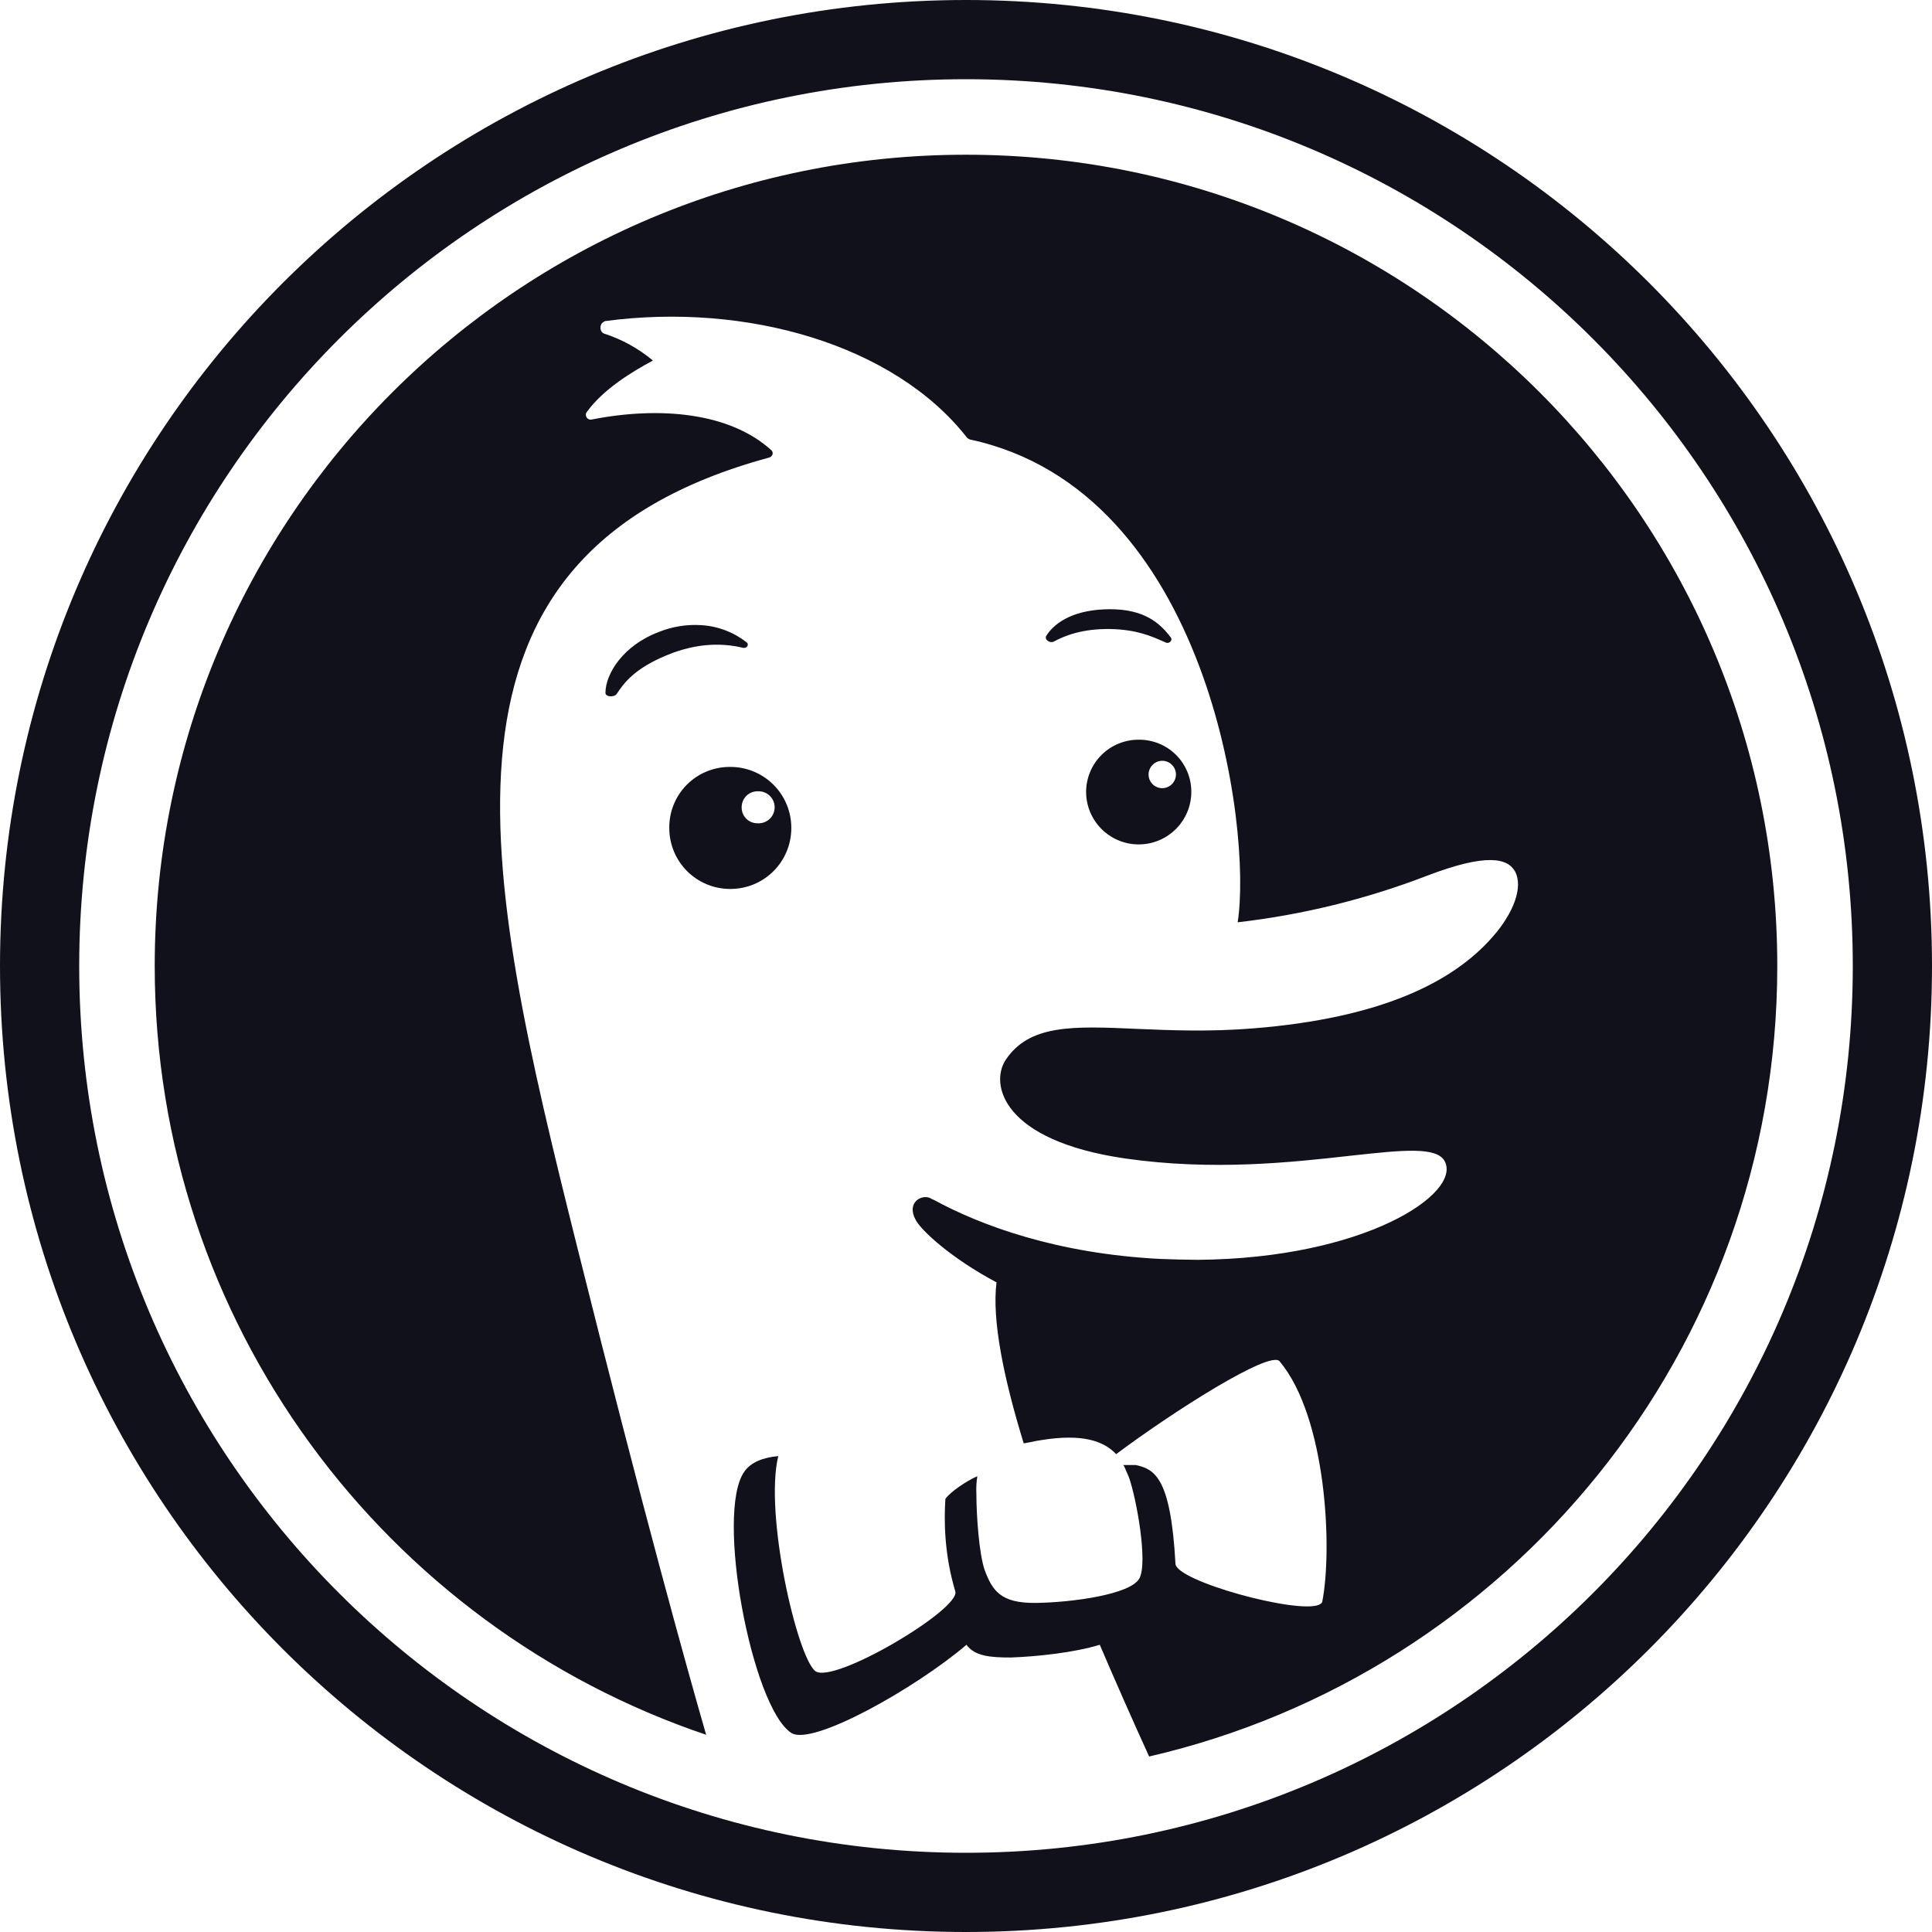
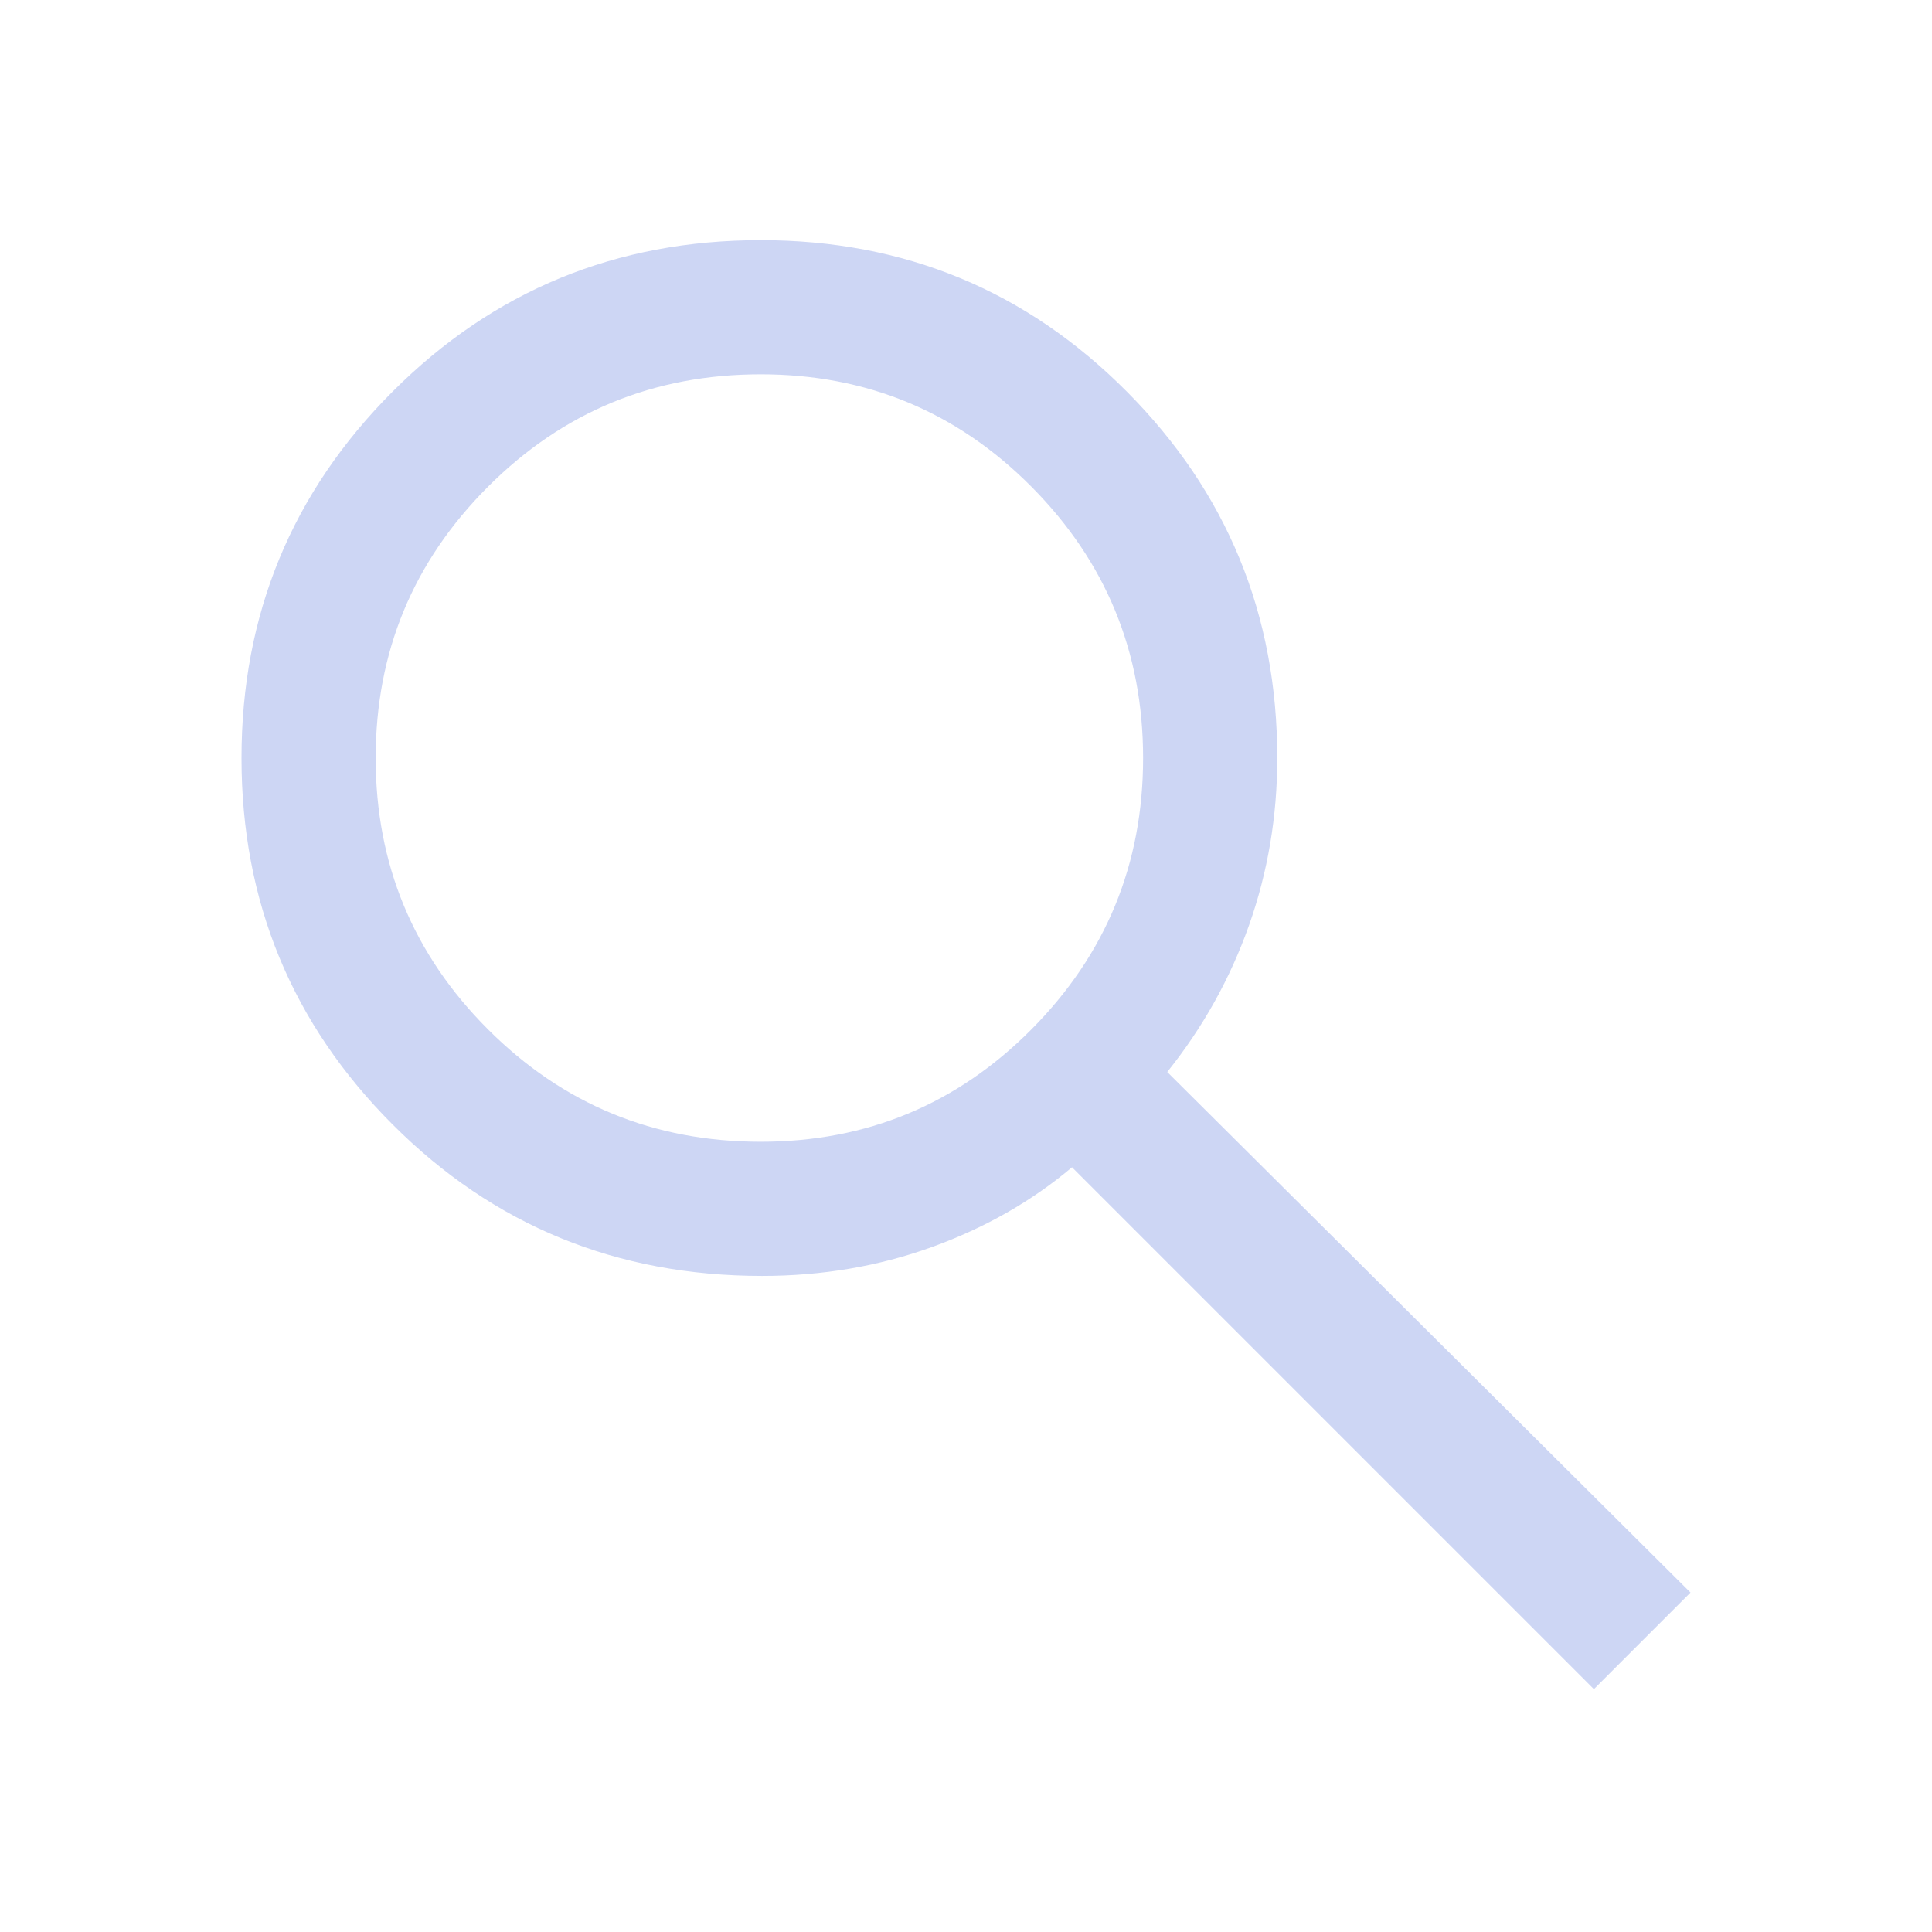
- <svg xmlns="http://www.w3.org/2000/svg" width="36" viewBox="0 0 24 24">
-   <path fill="#11111b" d="M12 0C5.37 0 0 5.37 0 12s5.37 12 12 12s12-5.37 12-12S18.63 0 12 0m0 .984C18.083.984 23.016 5.916 23.016 12S18.084 23.016 12 23.016S.984 18.084.984 12S5.916.984 12 .984m0 .938C6.434 1.922 1.922 6.434 1.922 12c0 4.437 2.867 8.205 6.85 9.55c-.237-.82-.776-2.753-1.6-6.052c-1.184-4.741-2.064-8.606 2.379-9.813c.047-.011.064-.064.03-.093c-.514-.467-1.382-.548-2.233-.38a.06.06 0 0 1-.07-.058c0-.011 0-.023.011-.035c.205-.286.572-.507.822-.64a1.8 1.8 0 0 0-.607-.335c-.059-.022-.059-.12-.006-.144q.008-.01.024-.012c1.749-.233 3.586.292 4.49 1.448a.1.1 0 0 0 .035.023c2.968.635 3.509 4.837 3.328 5.998a9.6 9.6 0 0 0 2.346-.576c.746-.286 1.008-.222 1.101-.053c.1.193-.018.513-.28.81c-.496.567-1.393 1.01-2.974 1.137c-.546.044-1.029.024-1.445.006c-.789-.035-1.339-.059-1.633.39c-.192.298-.041.998 1.487 1.22c1.09.157 2.078.047 2.798-.034c.643-.07 1.073-.118 1.172.069c.21.402-.996 1.207-3.066 1.224q-.238-.002-.467-.011c-1.283-.065-2.227-.414-2.816-.735a.1.1 0 0 1-.035-.017c-.105-.059-.31.045-.188.267c.07.134.444.478 1.004.776c-.058.466.087 1.184.338 2l.088-.016q.063-.015.134-.025c.507-.082.775.012.926.175c.717-.536 1.913-1.294 2.03-1.154c.583.694.66 2.332.53 2.99q-.006.018-.04.035c-.274.117-1.783-.296-1.783-.511c-.059-1.075-.26-1.173-.493-1.225h-.156a.1.1 0 0 1 .018.03l.052.12c.093.257.24 1.063.13 1.26c-.112.199-.835.297-1.284.303c-.443.006-.543-.158-.637-.408c-.07-.204-.103-.675-.103-.95a1 1 0 0 1 .012-.216c-.134.058-.333.193-.397.281c-.017.262-.017.682.123 1.149c.07.221-1.518 1.164-1.74.99c-.227-.181-.634-1.952-.459-2.67c-.187.017-.338.075-.42.191c-.367.508.093 2.933.582 3.248c.257.169 1.54-.553 2.176-1.095c.105.145.305.158.553.158c.326-.012.782-.06 1.103-.158c.192.45.423.972.613 1.388c4.47-1.032 7.803-5.037 7.803-9.82c0-5.566-4.512-10.078-10.078-10.078m1.791 5.646c-.42 0-.678.146-.795.332c-.023.047.047.094.094.07c.14-.075.357-.161.701-.156c.328.006.516.09.67.159l.023.01c.041.017.088-.03.059-.065c-.134-.18-.332-.35-.752-.35m-5.078.198a1.2 1.2 0 0 0-.522.082c-.454.169-.67.526-.67.76c0 .051.112.057.141.011c.081-.123.21-.31.617-.478c.408-.17.73-.146.951-.094c.047.012.083-.041.041-.07a1 1 0 0 0-.558-.211m5.434 1.423a.65.65 0 0 0-.655.647a.652.652 0 0 0 1.307 0a.646.646 0 0 0-.652-.647m.283.262h.008a.17.17 0 0 1 .17.17c0 .093-.077.17-.17.17a.17.17 0 0 1-.17-.17c0-.09.072-.165.162-.17m-5.358.076a.75.75 0 0 0-.758.758c0 .42.338.758.758.758s.758-.337.758-.758a.756.756 0 0 0-.758-.758m.328.303h.01a.199.199 0 1 1 0 .397a.195.195 0 0 1-.197-.198c0-.107.082-.194.187-.199" />
+ <svg xmlns="http://www.w3.org/2000/svg" height="36px" viewBox="0 -960 960 960" width="36px" fill="#cdd6f4">
+   <path d="M792-120.67 532.67-380q-30 25.33-69.67 39.67Q423.33-326 378.67-326q-108.34 0-183.5-75.17Q120-476.33 120-583.33t75.17-182.17q75.16-75.17 182.83-75.17 107 0 181.83 75.17 74.84 75.17 74.84 182.17 0 43.33-14 83-14 39.66-40.67 73l260 258.66-48 48Zm-414-272q79 0 134.5-55.83T568-583.33q0-79-55.5-134.84Q457-774 378-774q-79.67 0-135.5 55.83-55.83 55.84-55.83 134.84T242.5-448.5q55.83 55.83 135.5 55.83Z" />
</svg>
